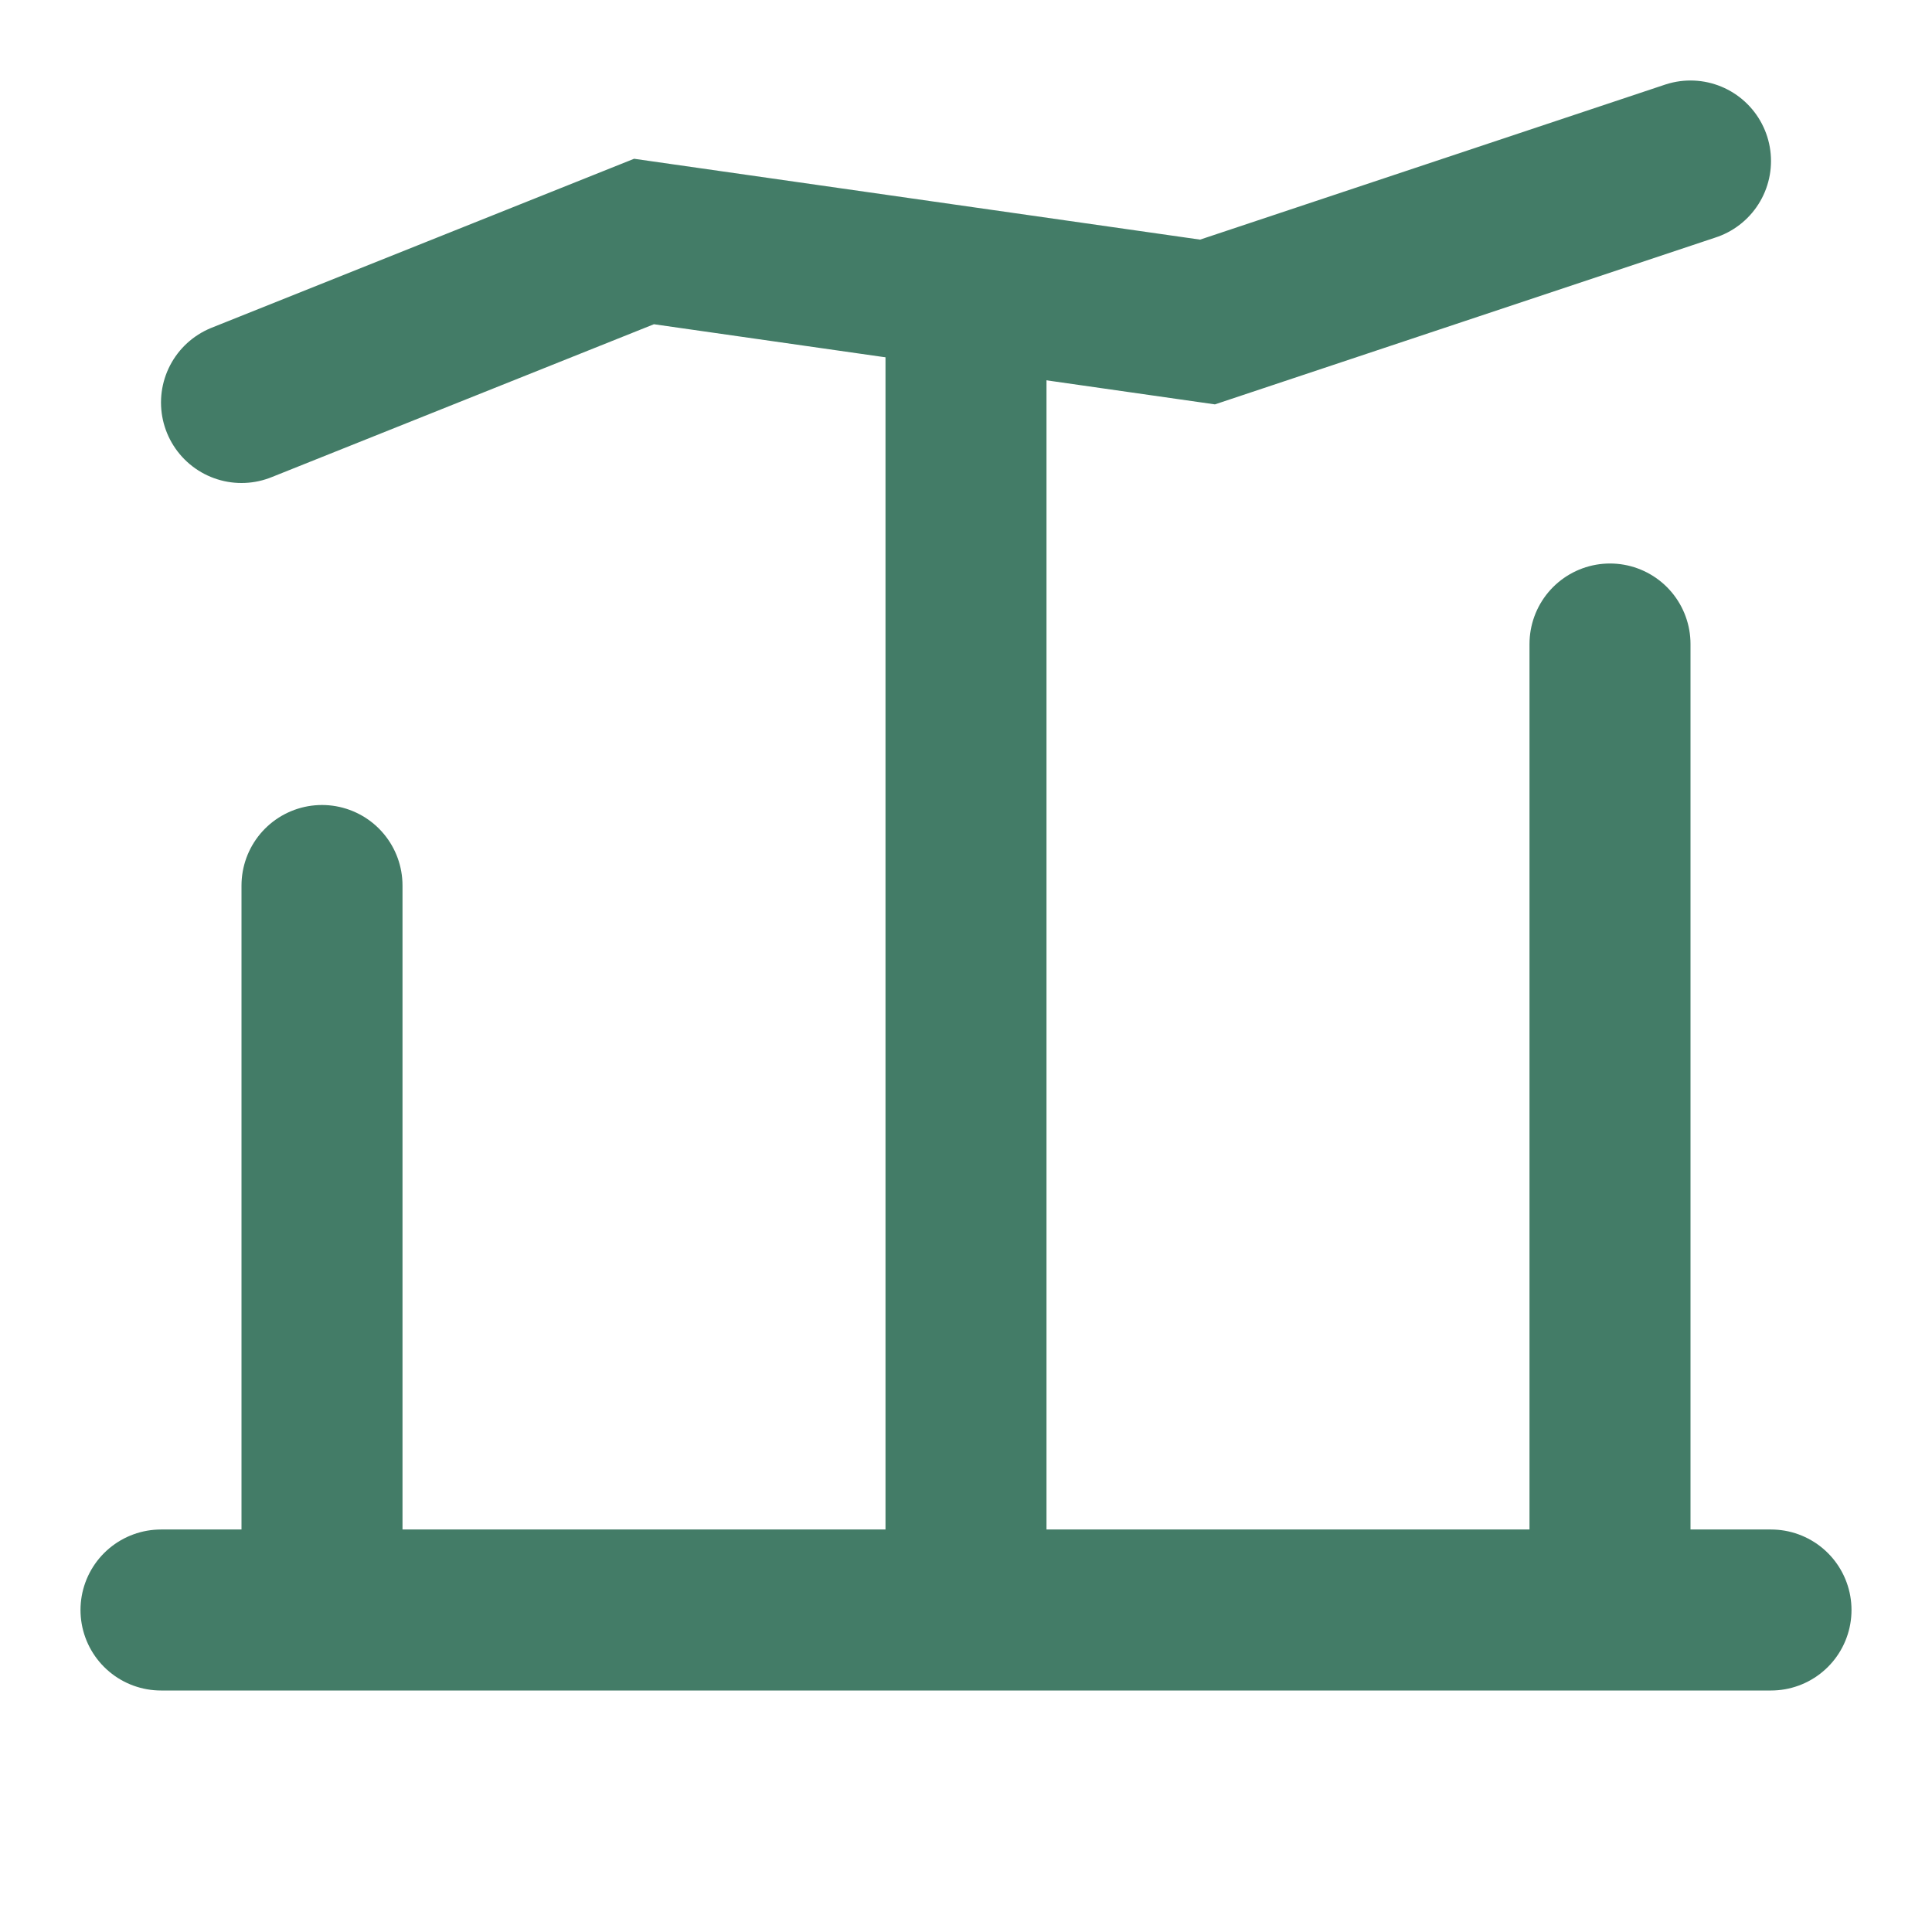
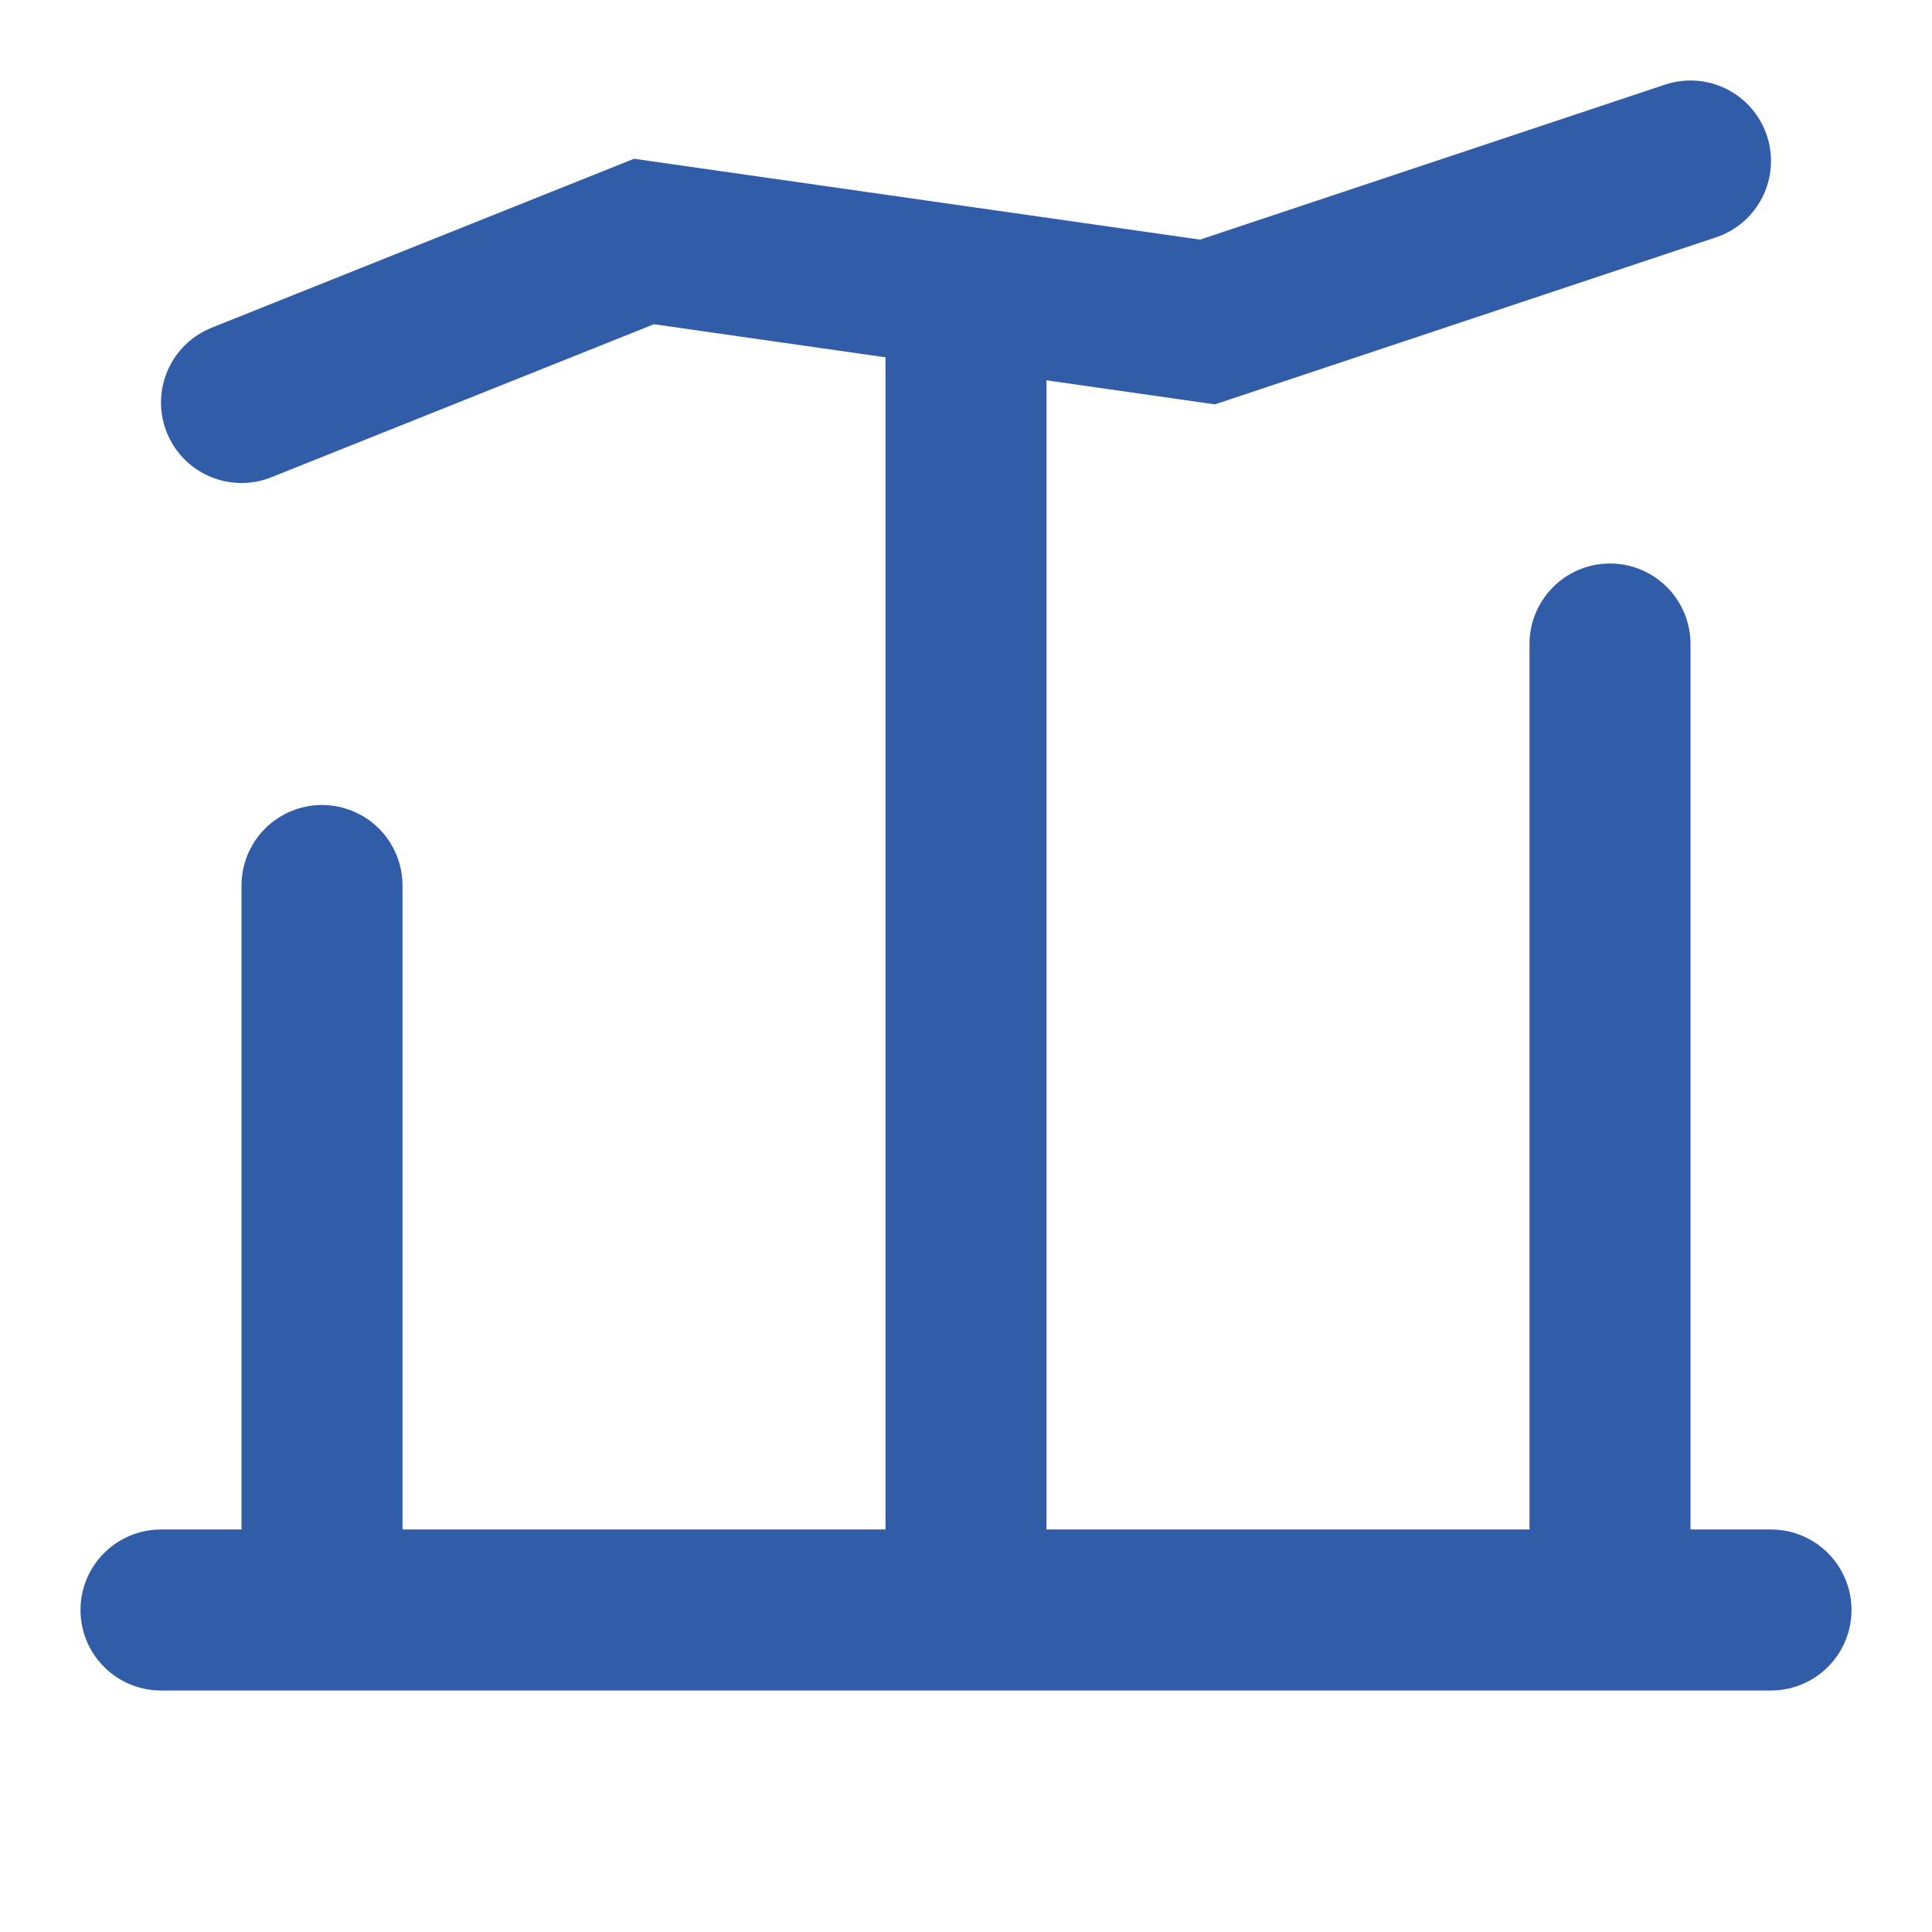
<svg xmlns="http://www.w3.org/2000/svg" width="24" height="24" viewBox="0 0 24 24">
-   <g fill="none" stroke="#437C67" stroke-width="2" stroke-linecap="round">
+   <g fill="none" stroke="#315DA8" stroke-width="2" stroke-linecap="round">
    <path d="M4 20V11M12 20V4M20 20V8M2 20h20" />
    <path d="m3 5 5-2 7 1 6-2" />
  </g>
</svg>
